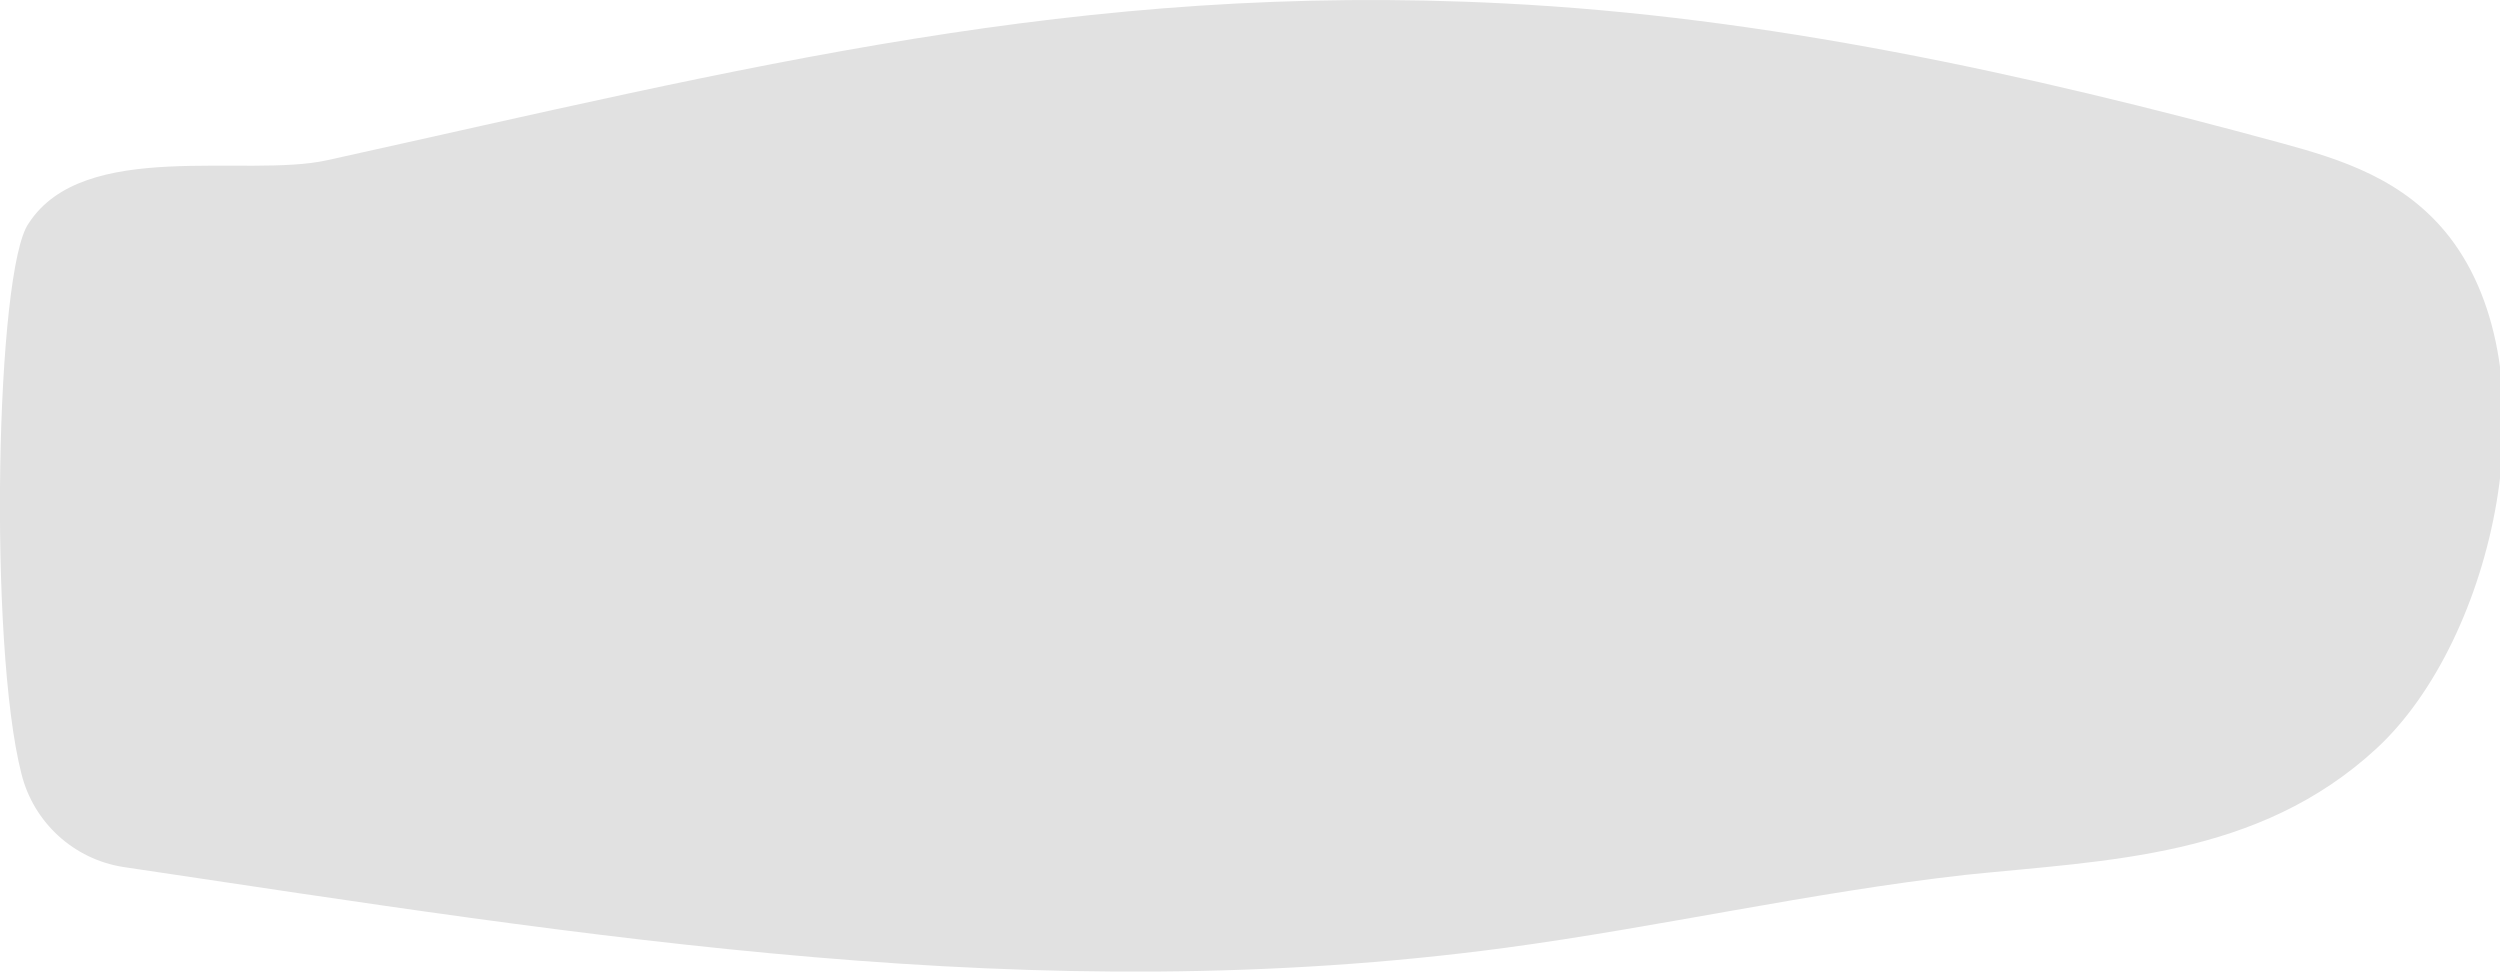
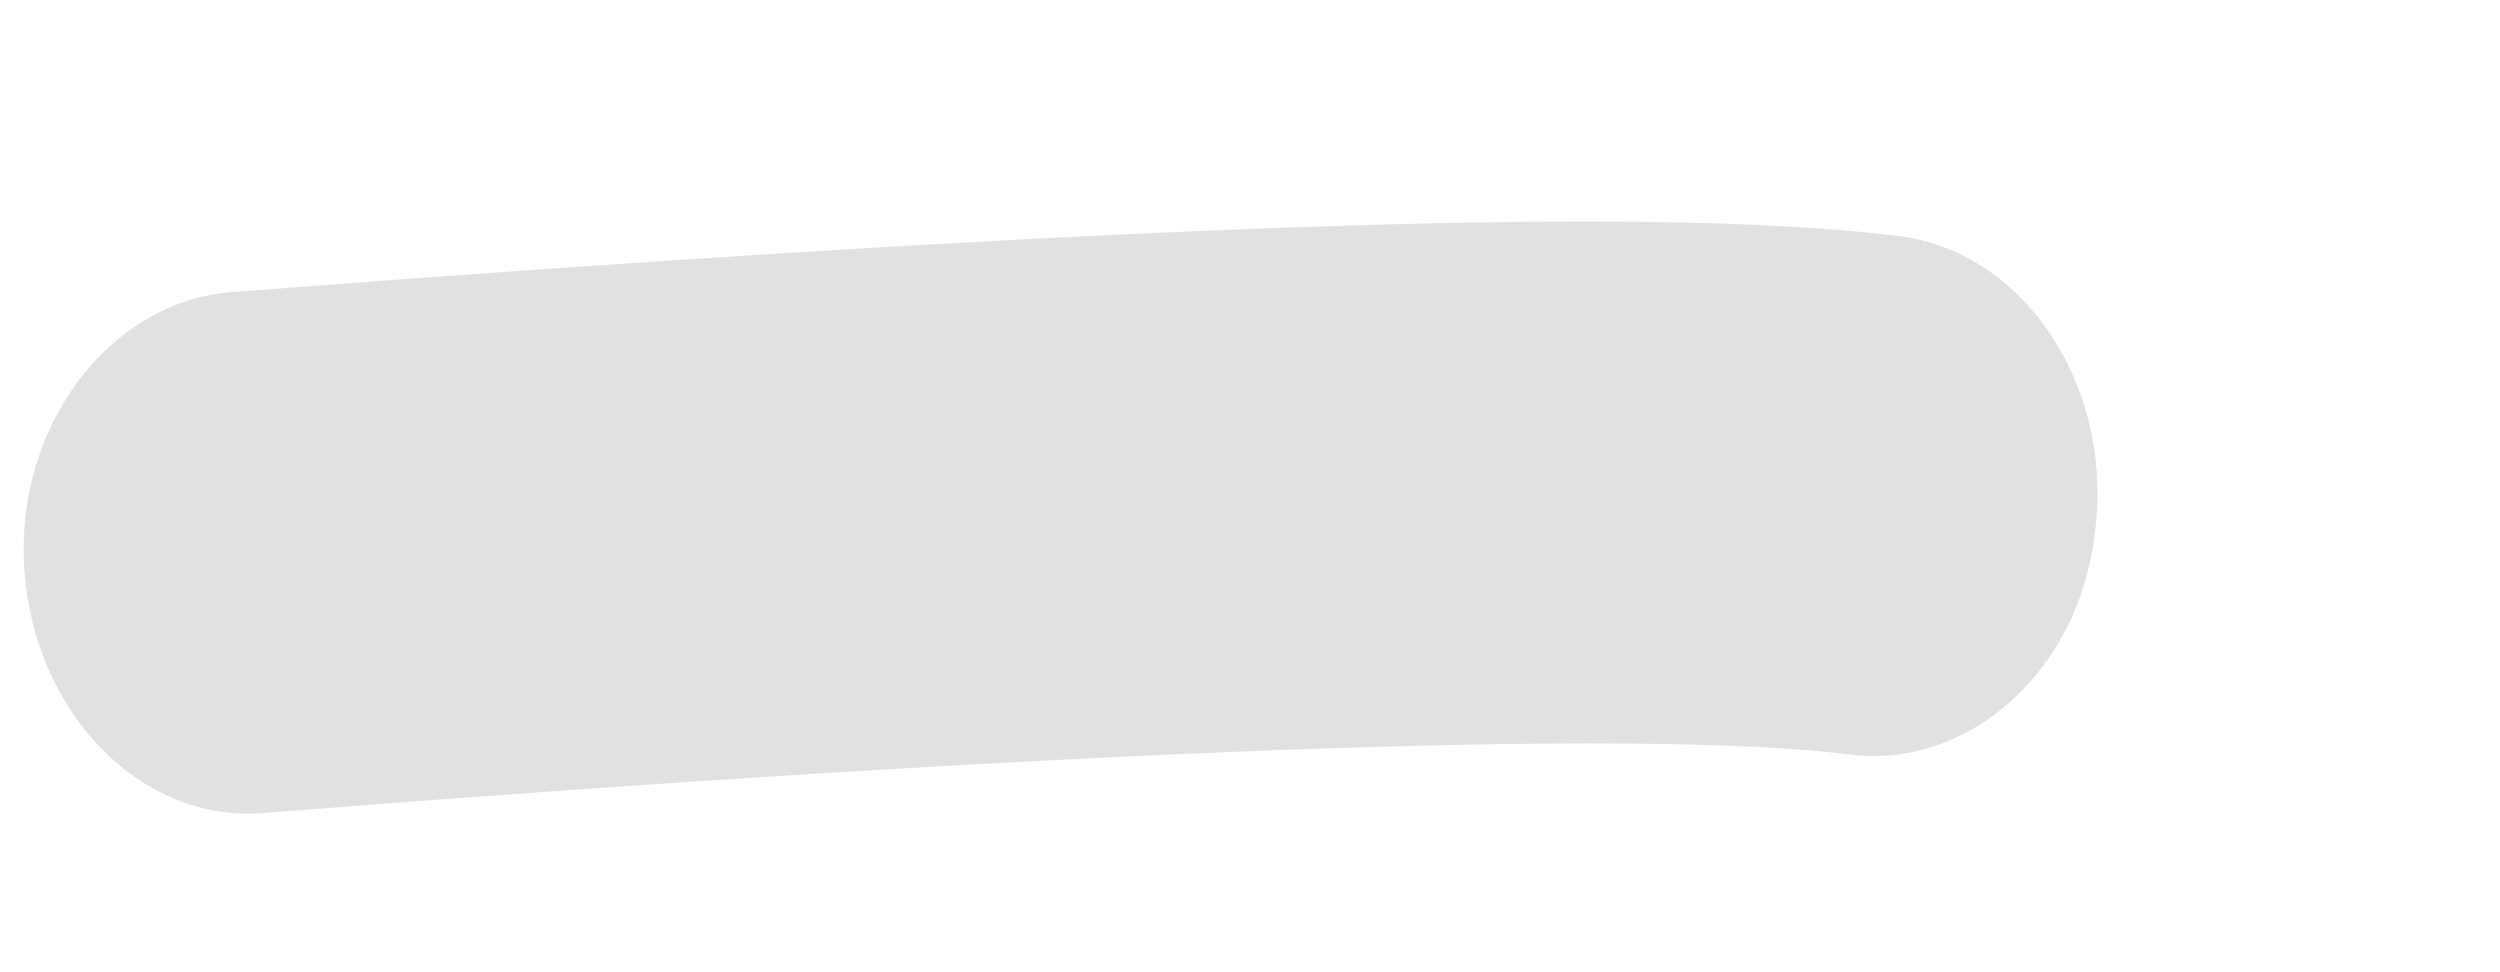
- <svg xmlns="http://www.w3.org/2000/svg" viewBox="0 0 102.68 39.91">
-   <g id="Calque_1" data-name="Calque 1">
-     <path d="M1.18,9.17C-.18,11.05-.48,26.46.88,31.78a5.13,5.13,0,0,0,4.19,3.83c19.26,2.87,37.47,5.9,56.75,3.32,6.32-.85,12.6-2.29,18.93-3,5.8-.6,12-.7,16.86-5.19s7.28-15.46,3-21c-1.85-2.38-4.44-3.19-6.9-3.86C83.14,3,72.5.68,61.77.14,44.29-.75,30.72,2.76,13.44,6.58c-3.33.74-10-.9-12.26,2.59" style="fill:#e1e1e1" />
-   </g>
+ <svg xmlns="http://www.w3.org/2000/svg" version="1.1" id="Layer_1" x="0px" y="0px" viewBox="0 0 102.7 39.9" style="enable-background:new 0 0 102.7 39.9;" xml:space="preserve">
+   <style type="text/css">
+ 	.st0{fill:#E1E1E1;}
+ </style>
+   <path class="st0" d="M65.2,9.1c5.2,0,9.7,0.2,12.8,0.6c5,0.6,8.7,5.9,8.1,11.8c-0.5,5.9-5.1,10.1-10.1,9.5  c-8.5-1.1-32.3-0.2-65.2,2.4c-5,0.4-9.4-4.1-9.8-10s3.5-11,8.5-11.4C27.8,10.6,50,9.1,65.2,9.1z" />
</svg>
